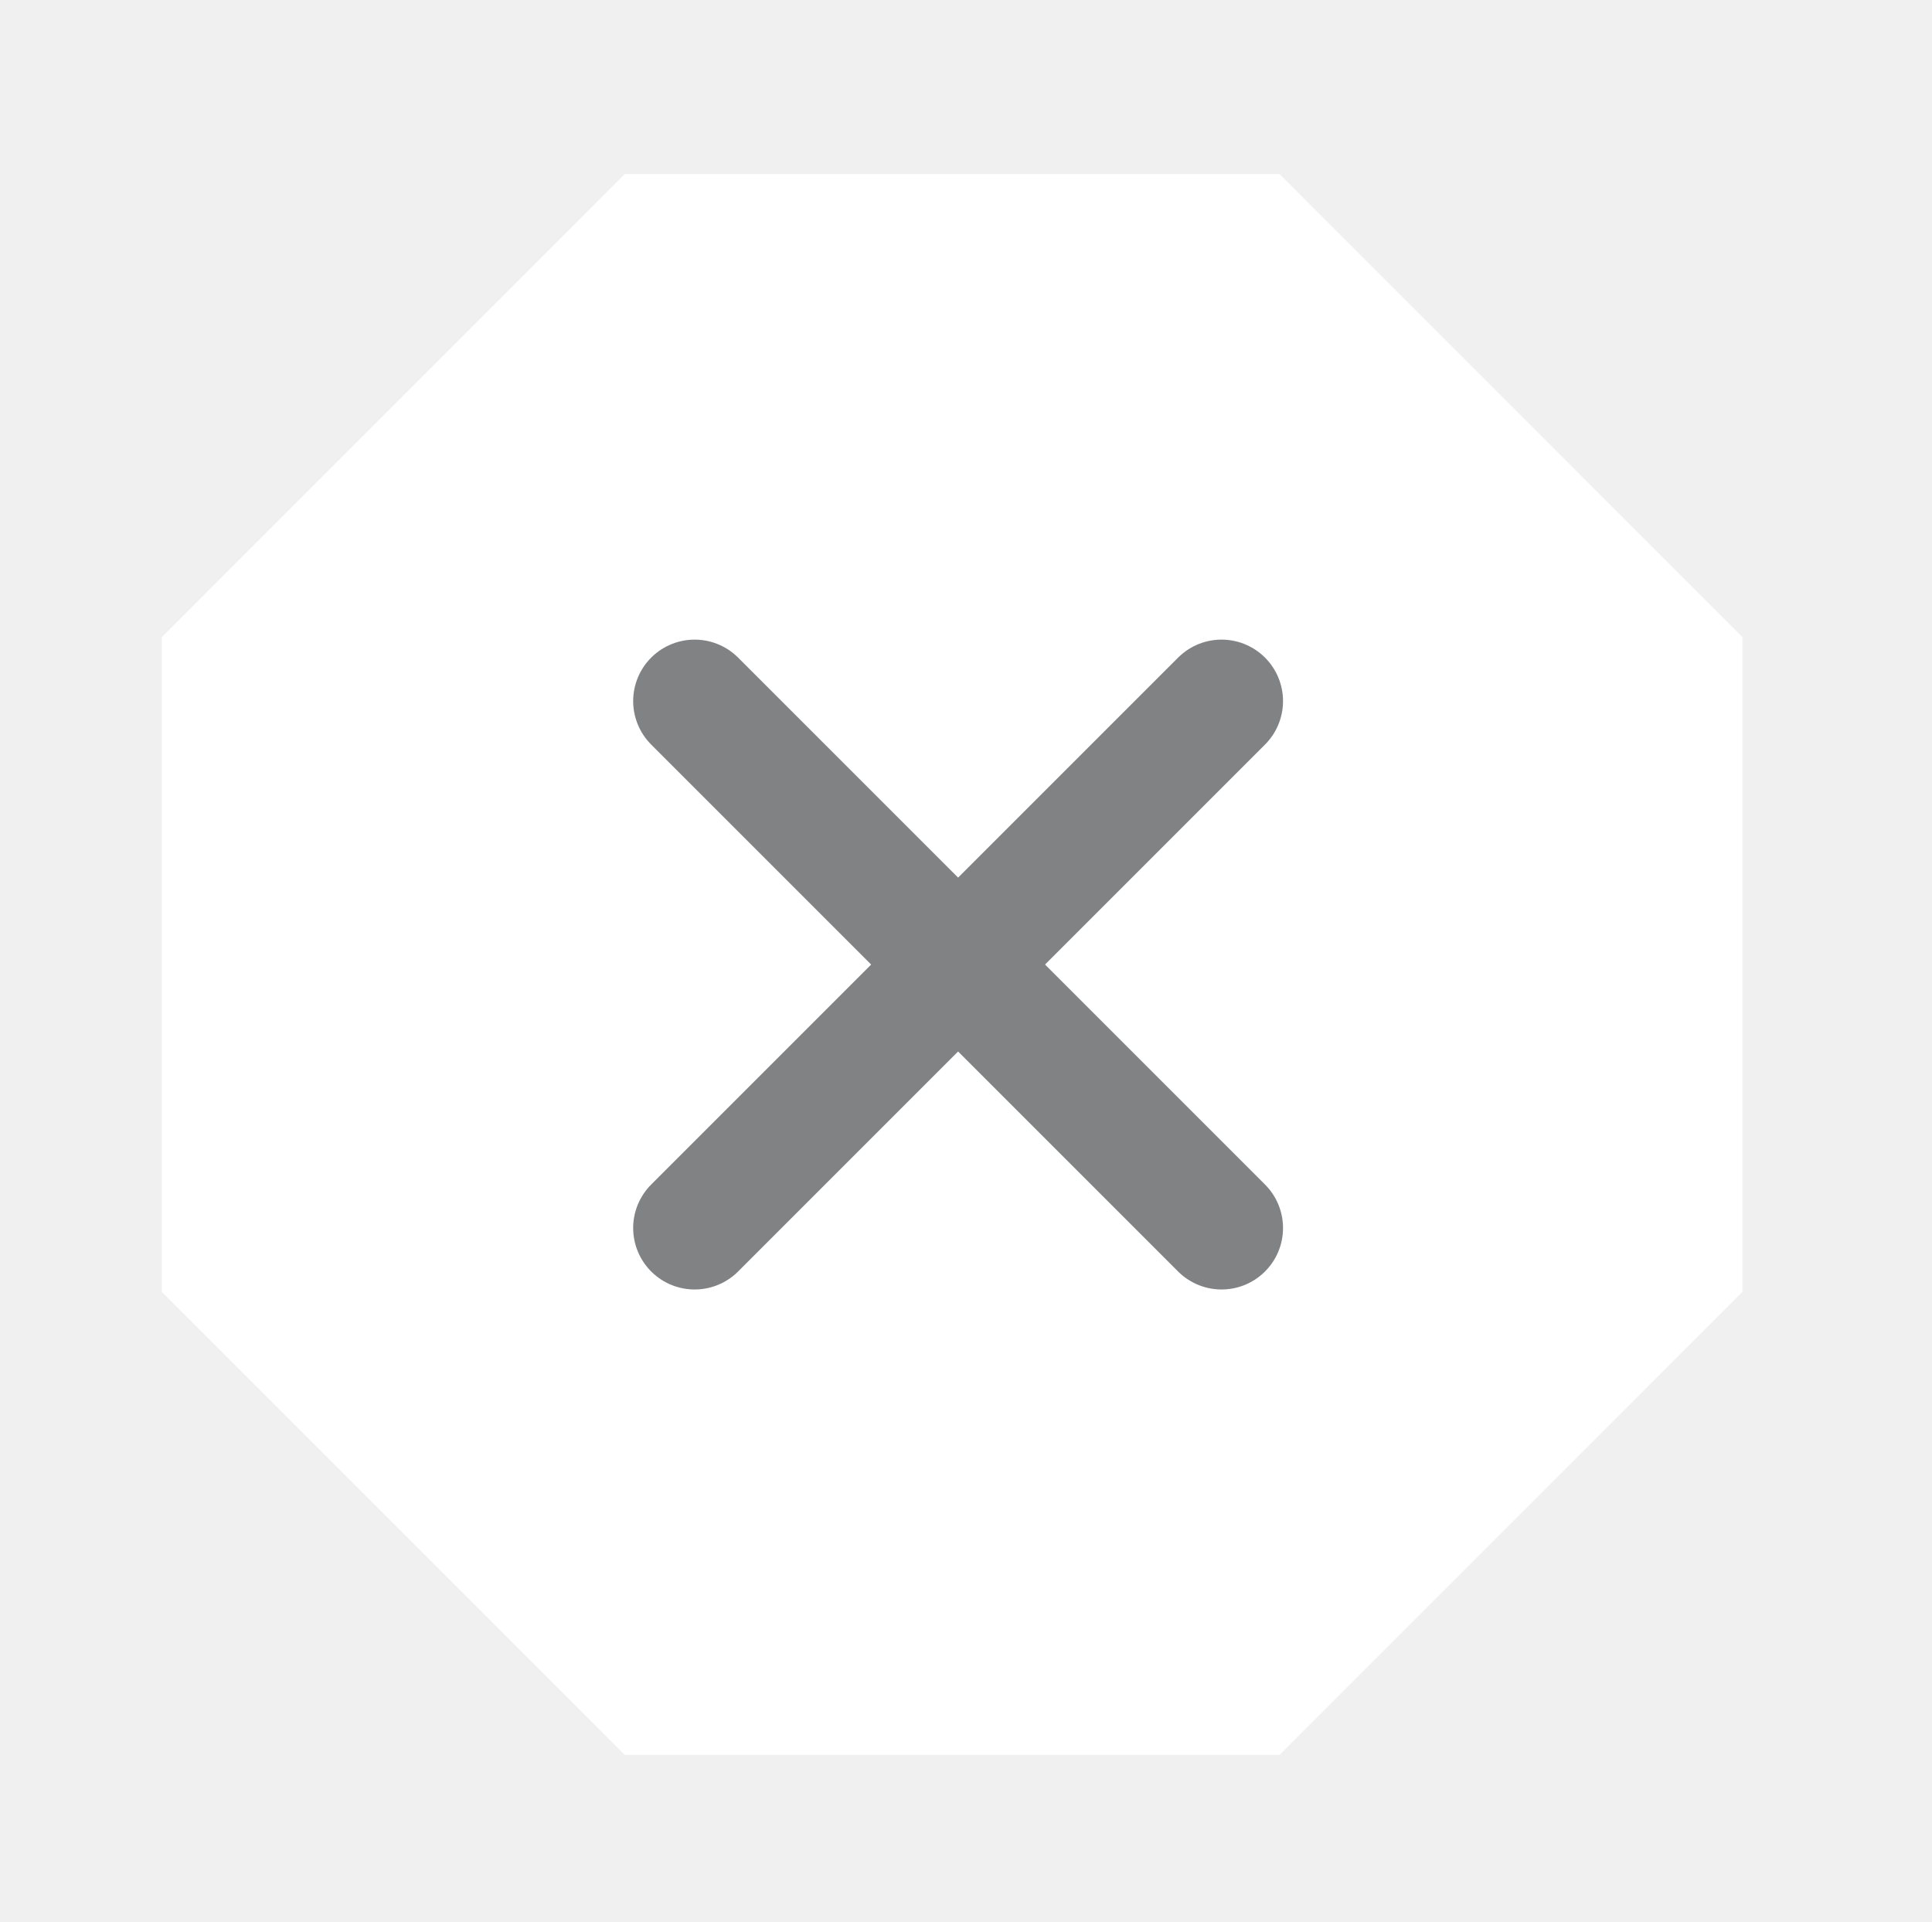
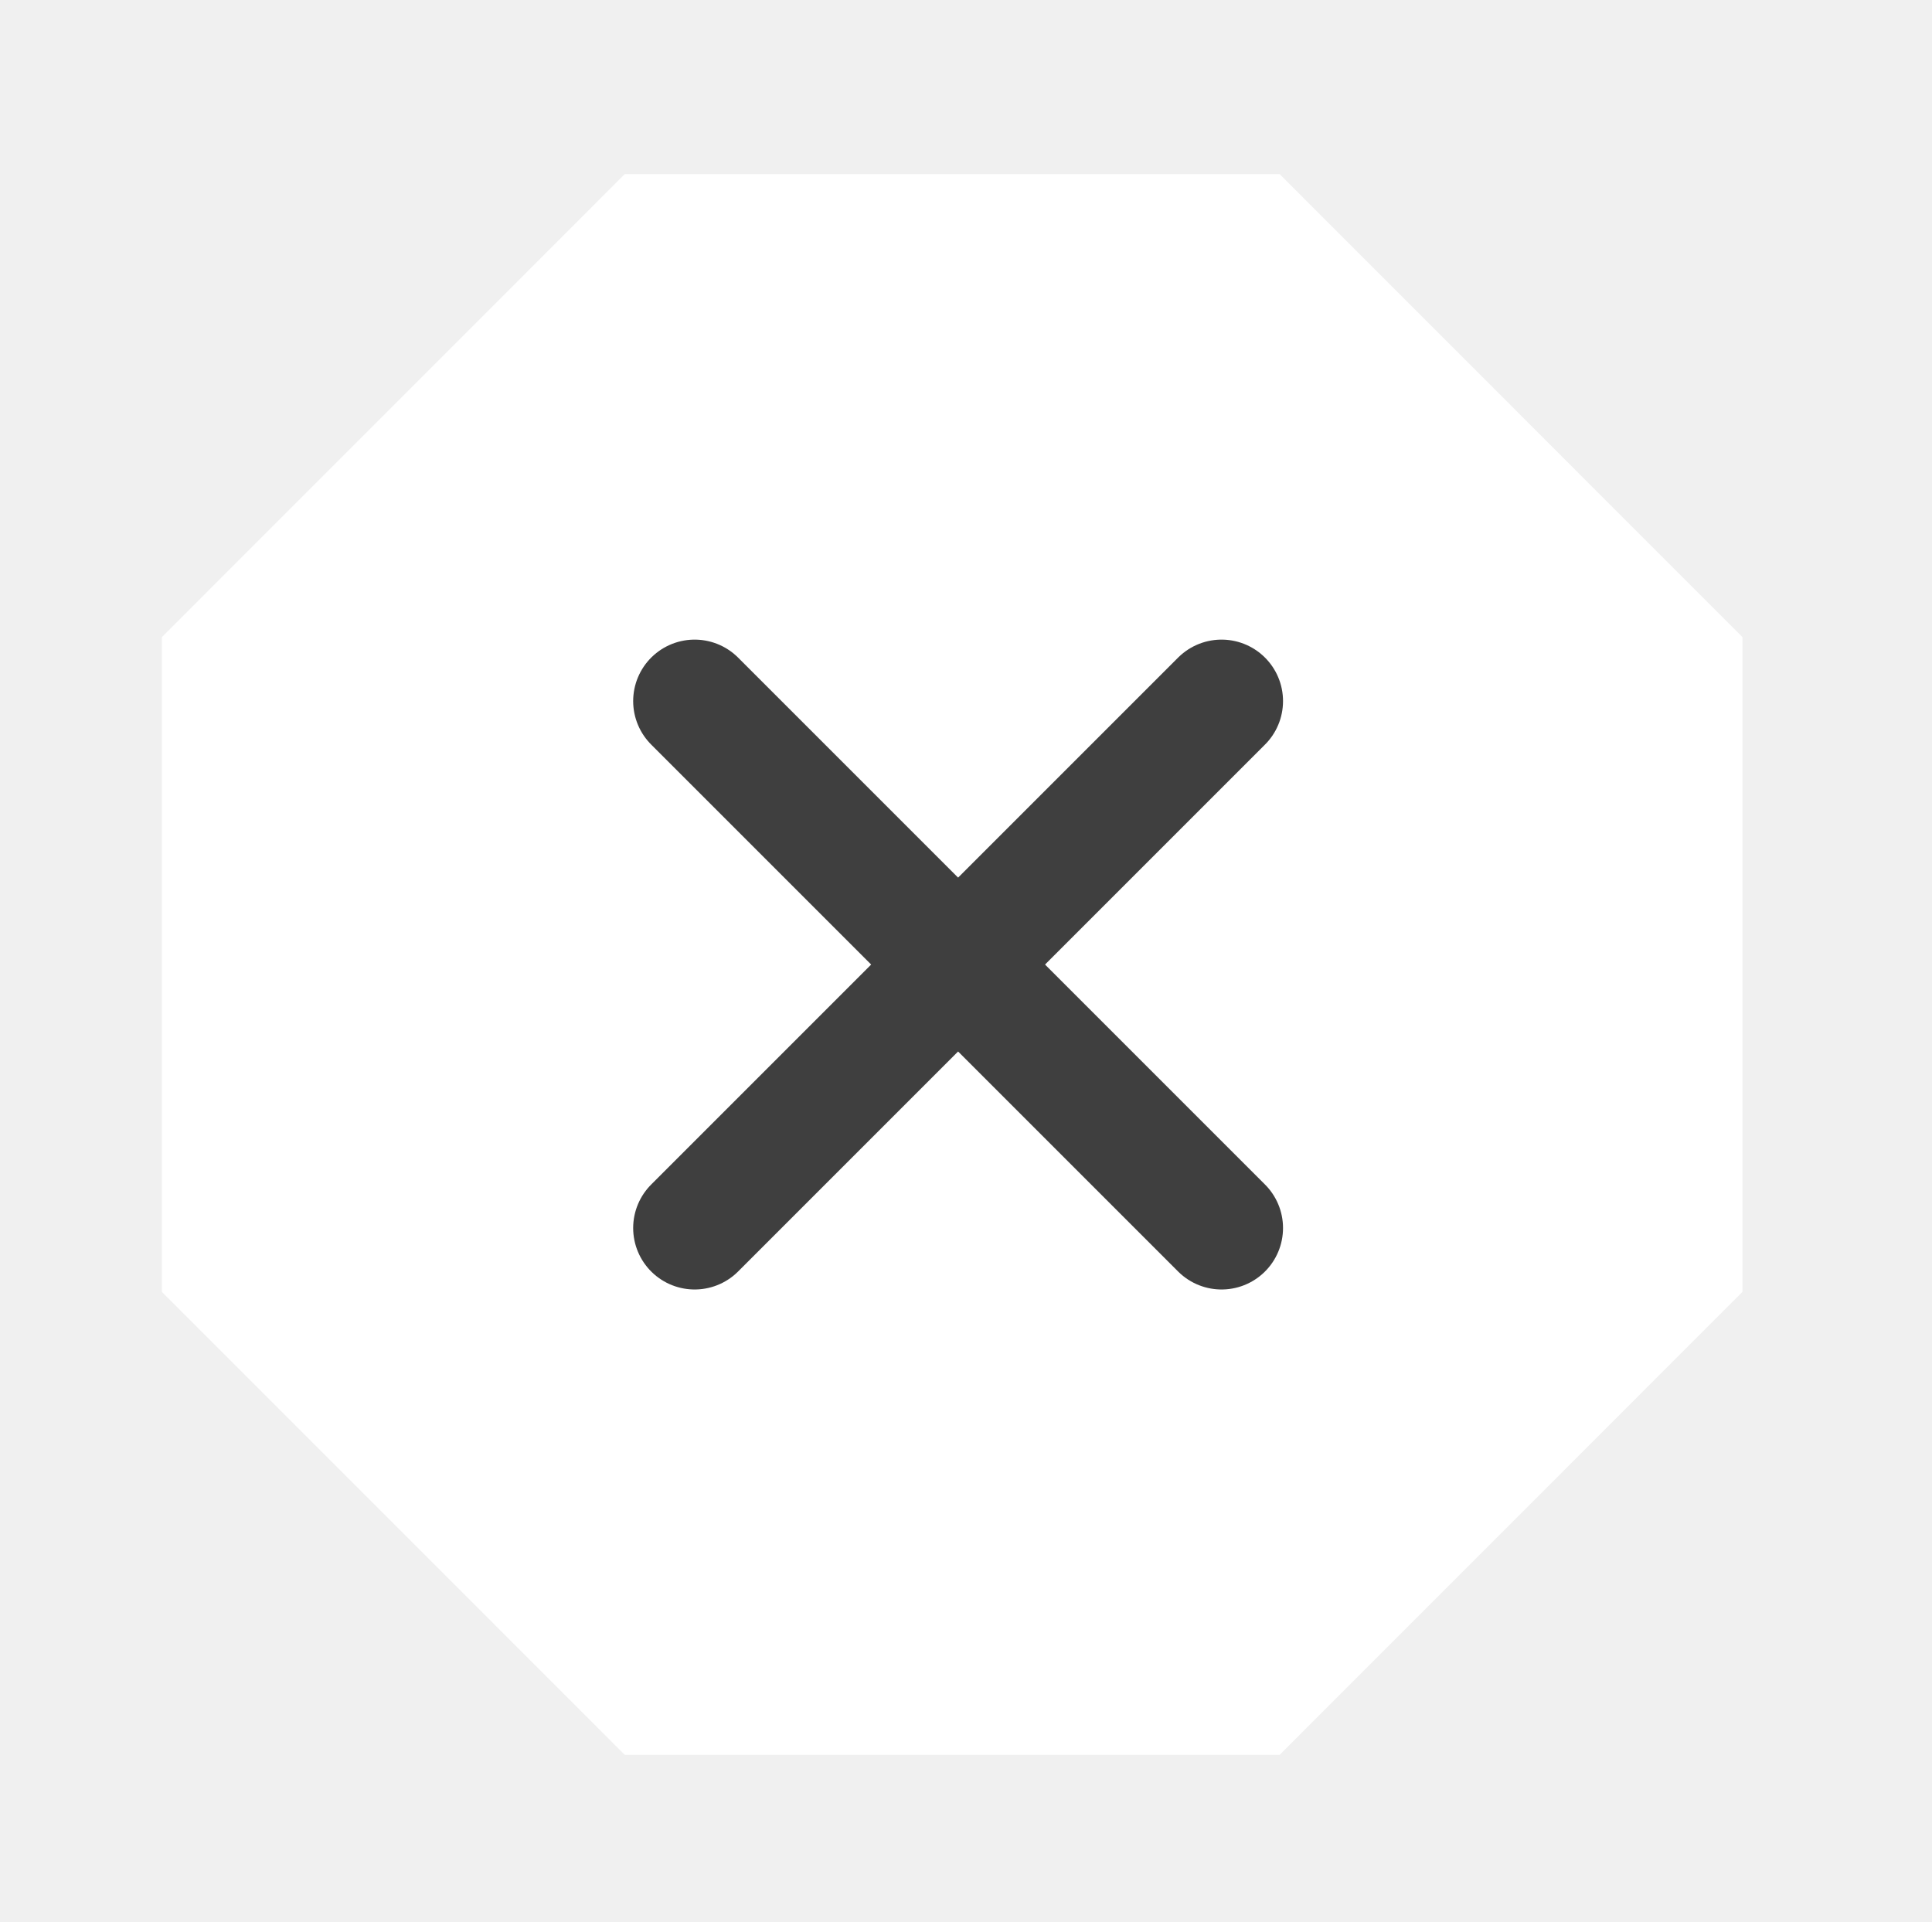
- <svg xmlns="http://www.w3.org/2000/svg" version="1.1" x="0px" y="0px" width="55px" height="54.696px" viewBox="0 0 55 54.696" enable-background="new 0 0 55 54.696" xml:space="preserve">
+ <svg xmlns="http://www.w3.org/2000/svg" version="1.1" id="Layer_1" x="0px" y="0px" width="55px" height="54.695px" viewBox="0 0 55 54.695" enable-background="new 0 0 55 54.695" xml:space="preserve">
  <g id="Do_NOT_delete">
-     <rect id="Invisible_border__x28_for_padding_x29_" fill="none" width="55" height="54.696" />
+     <rect id="Invisible_border__x28_for_padding_x29_" y="0" fill="none" width="55" height="54.695" />
  </g>
  <g id="Icon">
    <polygon fill="#FFFFFF" points="17.786,49.956 4.608,36.776 4.608,18.137 17.786,4.956 36.428,4.956 49.604,18.137 49.604,36.776    36.428,49.956  " />
    <g>
      <g>
        <g>
-           <line fill="none" stroke="#808284" stroke-width="3.5" stroke-linecap="round" x1="19.775" y1="19.958" x2="34.775" y2="34.958" />
-           <line fill="none" stroke="#808284" stroke-width="3.5" stroke-linecap="round" x1="34.775" y1="19.958" x2="19.775" y2="34.958" />
+           <line fill="none" stroke="#3F3F3F" stroke-width="3.5" stroke-linecap="round" x1="19.775" y1="19.958" x2="34.775" y2="34.958" />
+           <line fill="none" stroke="#3F3F3F" stroke-width="3.5" stroke-linecap="round" x1="34.775" y1="19.958" x2="19.775" y2="34.958" />
        </g>
      </g>
    </g>
  </g>
</svg>
